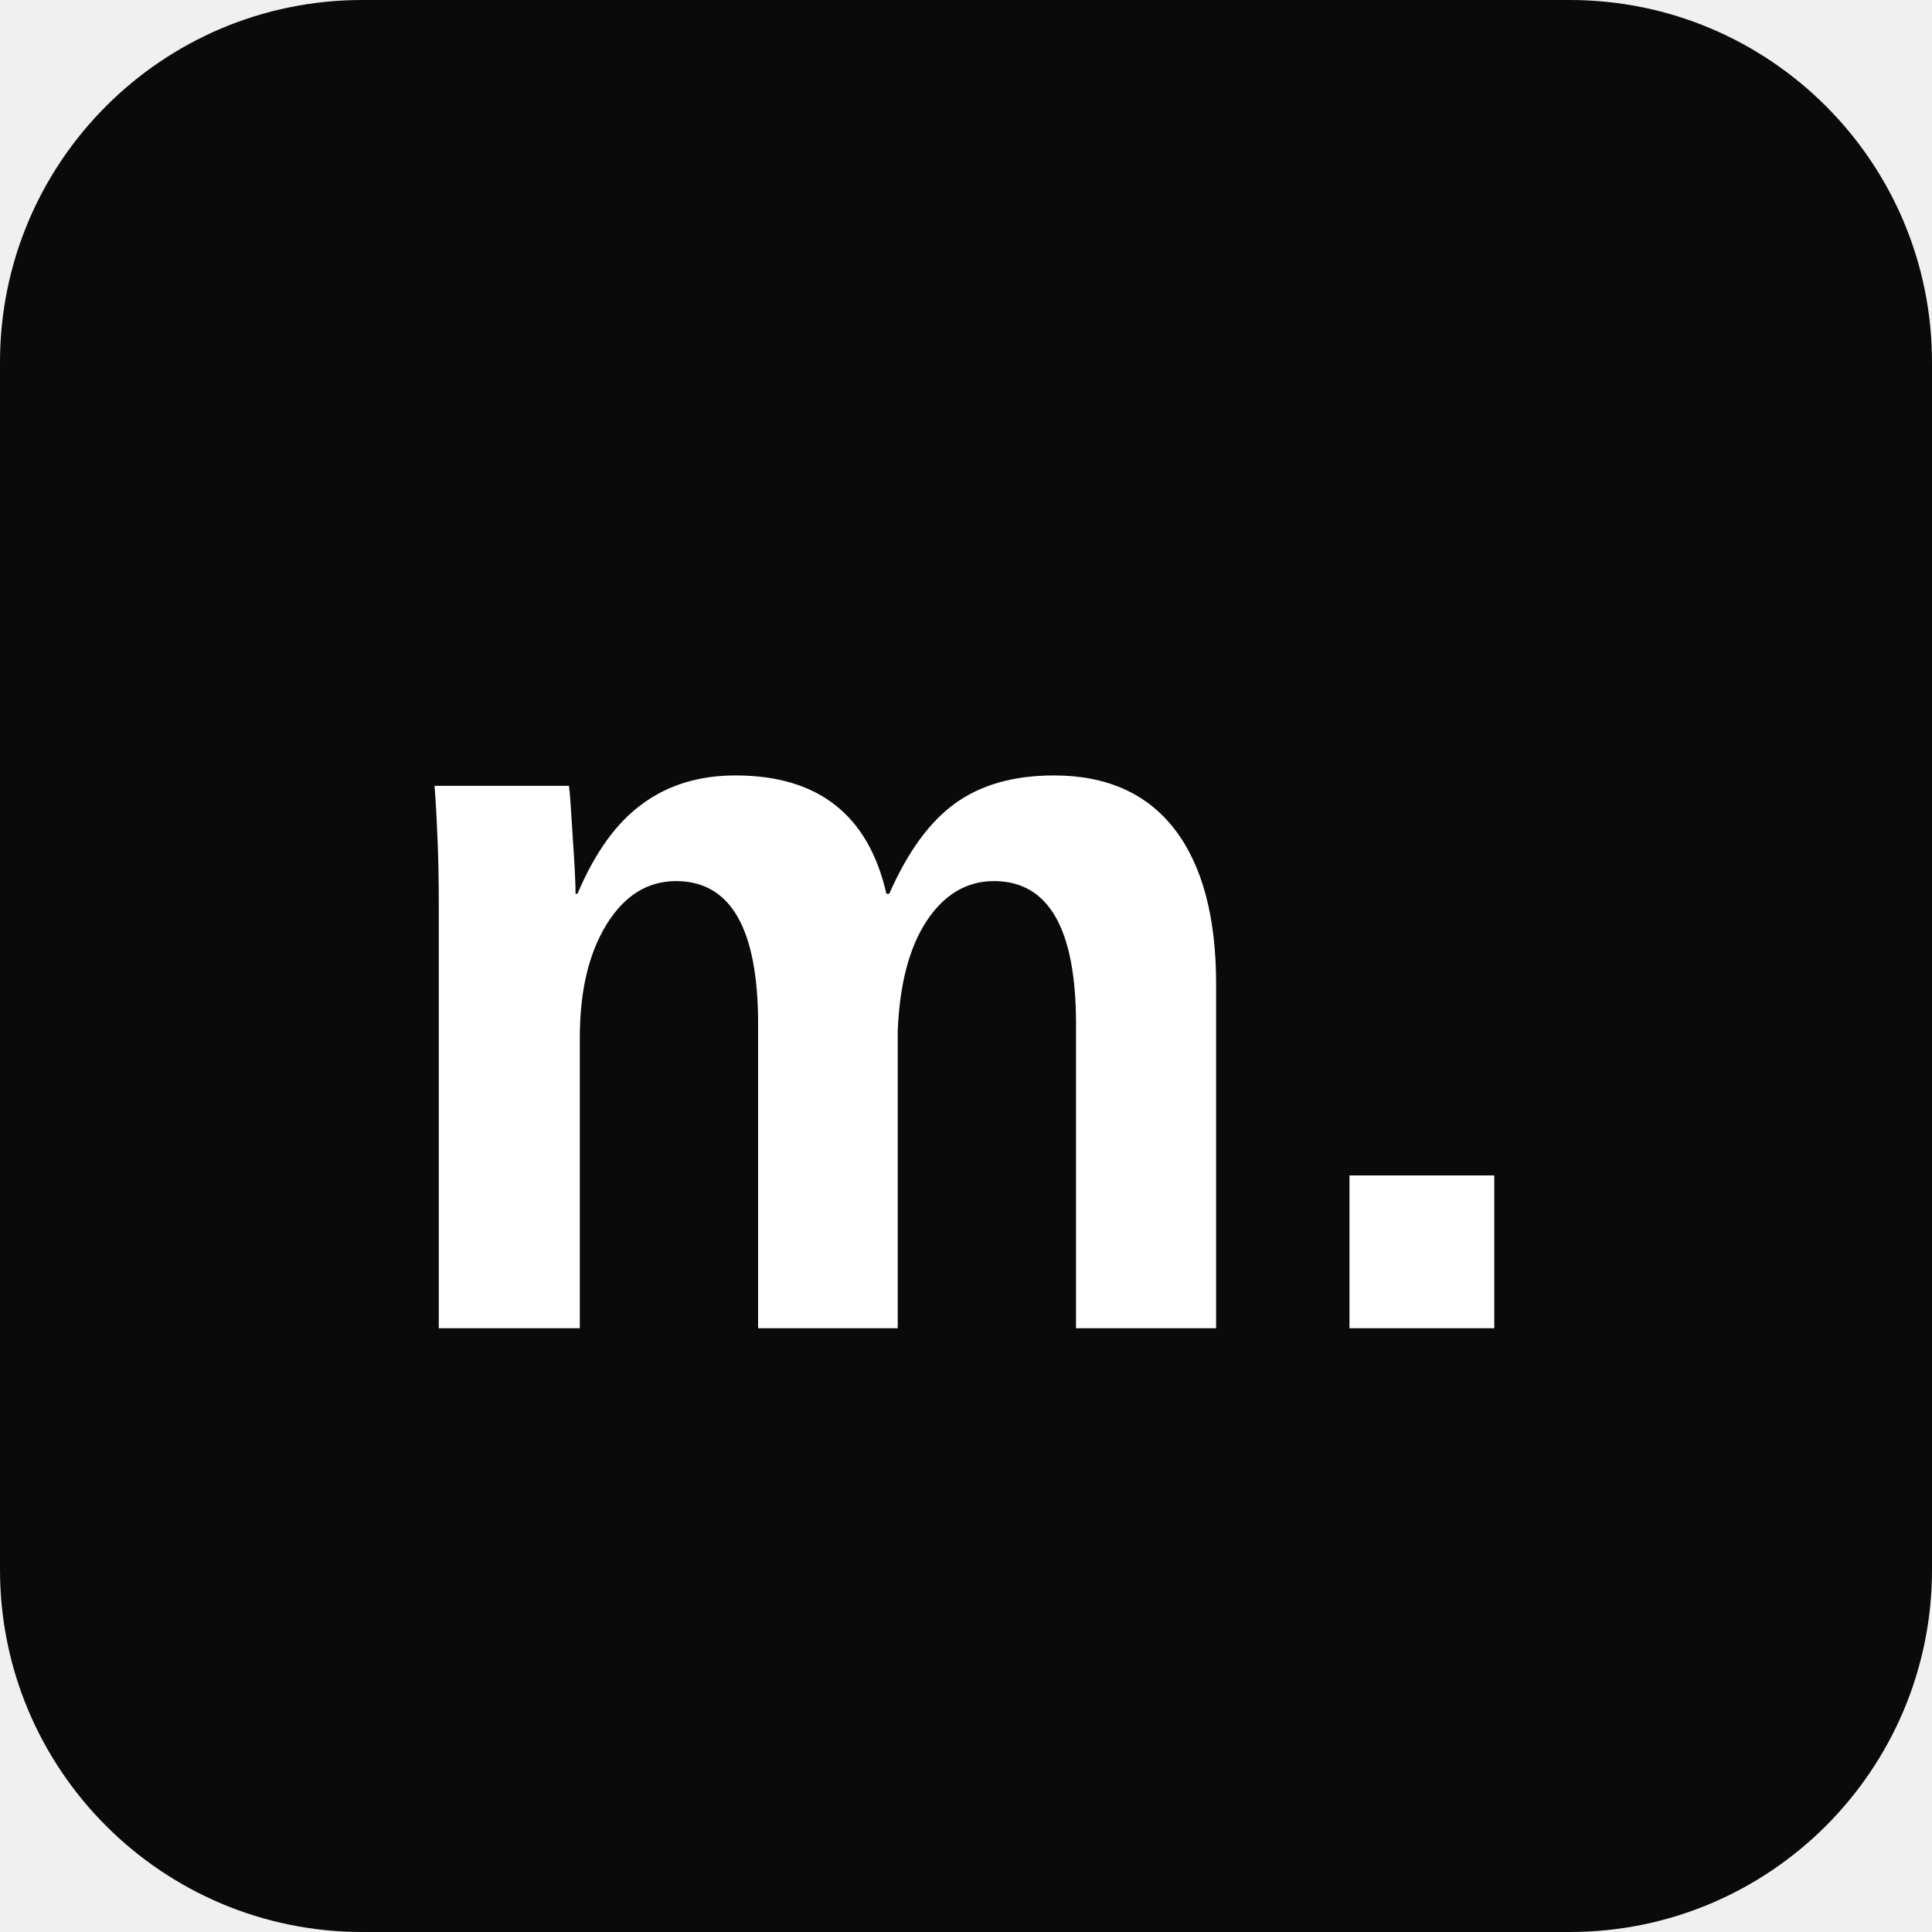
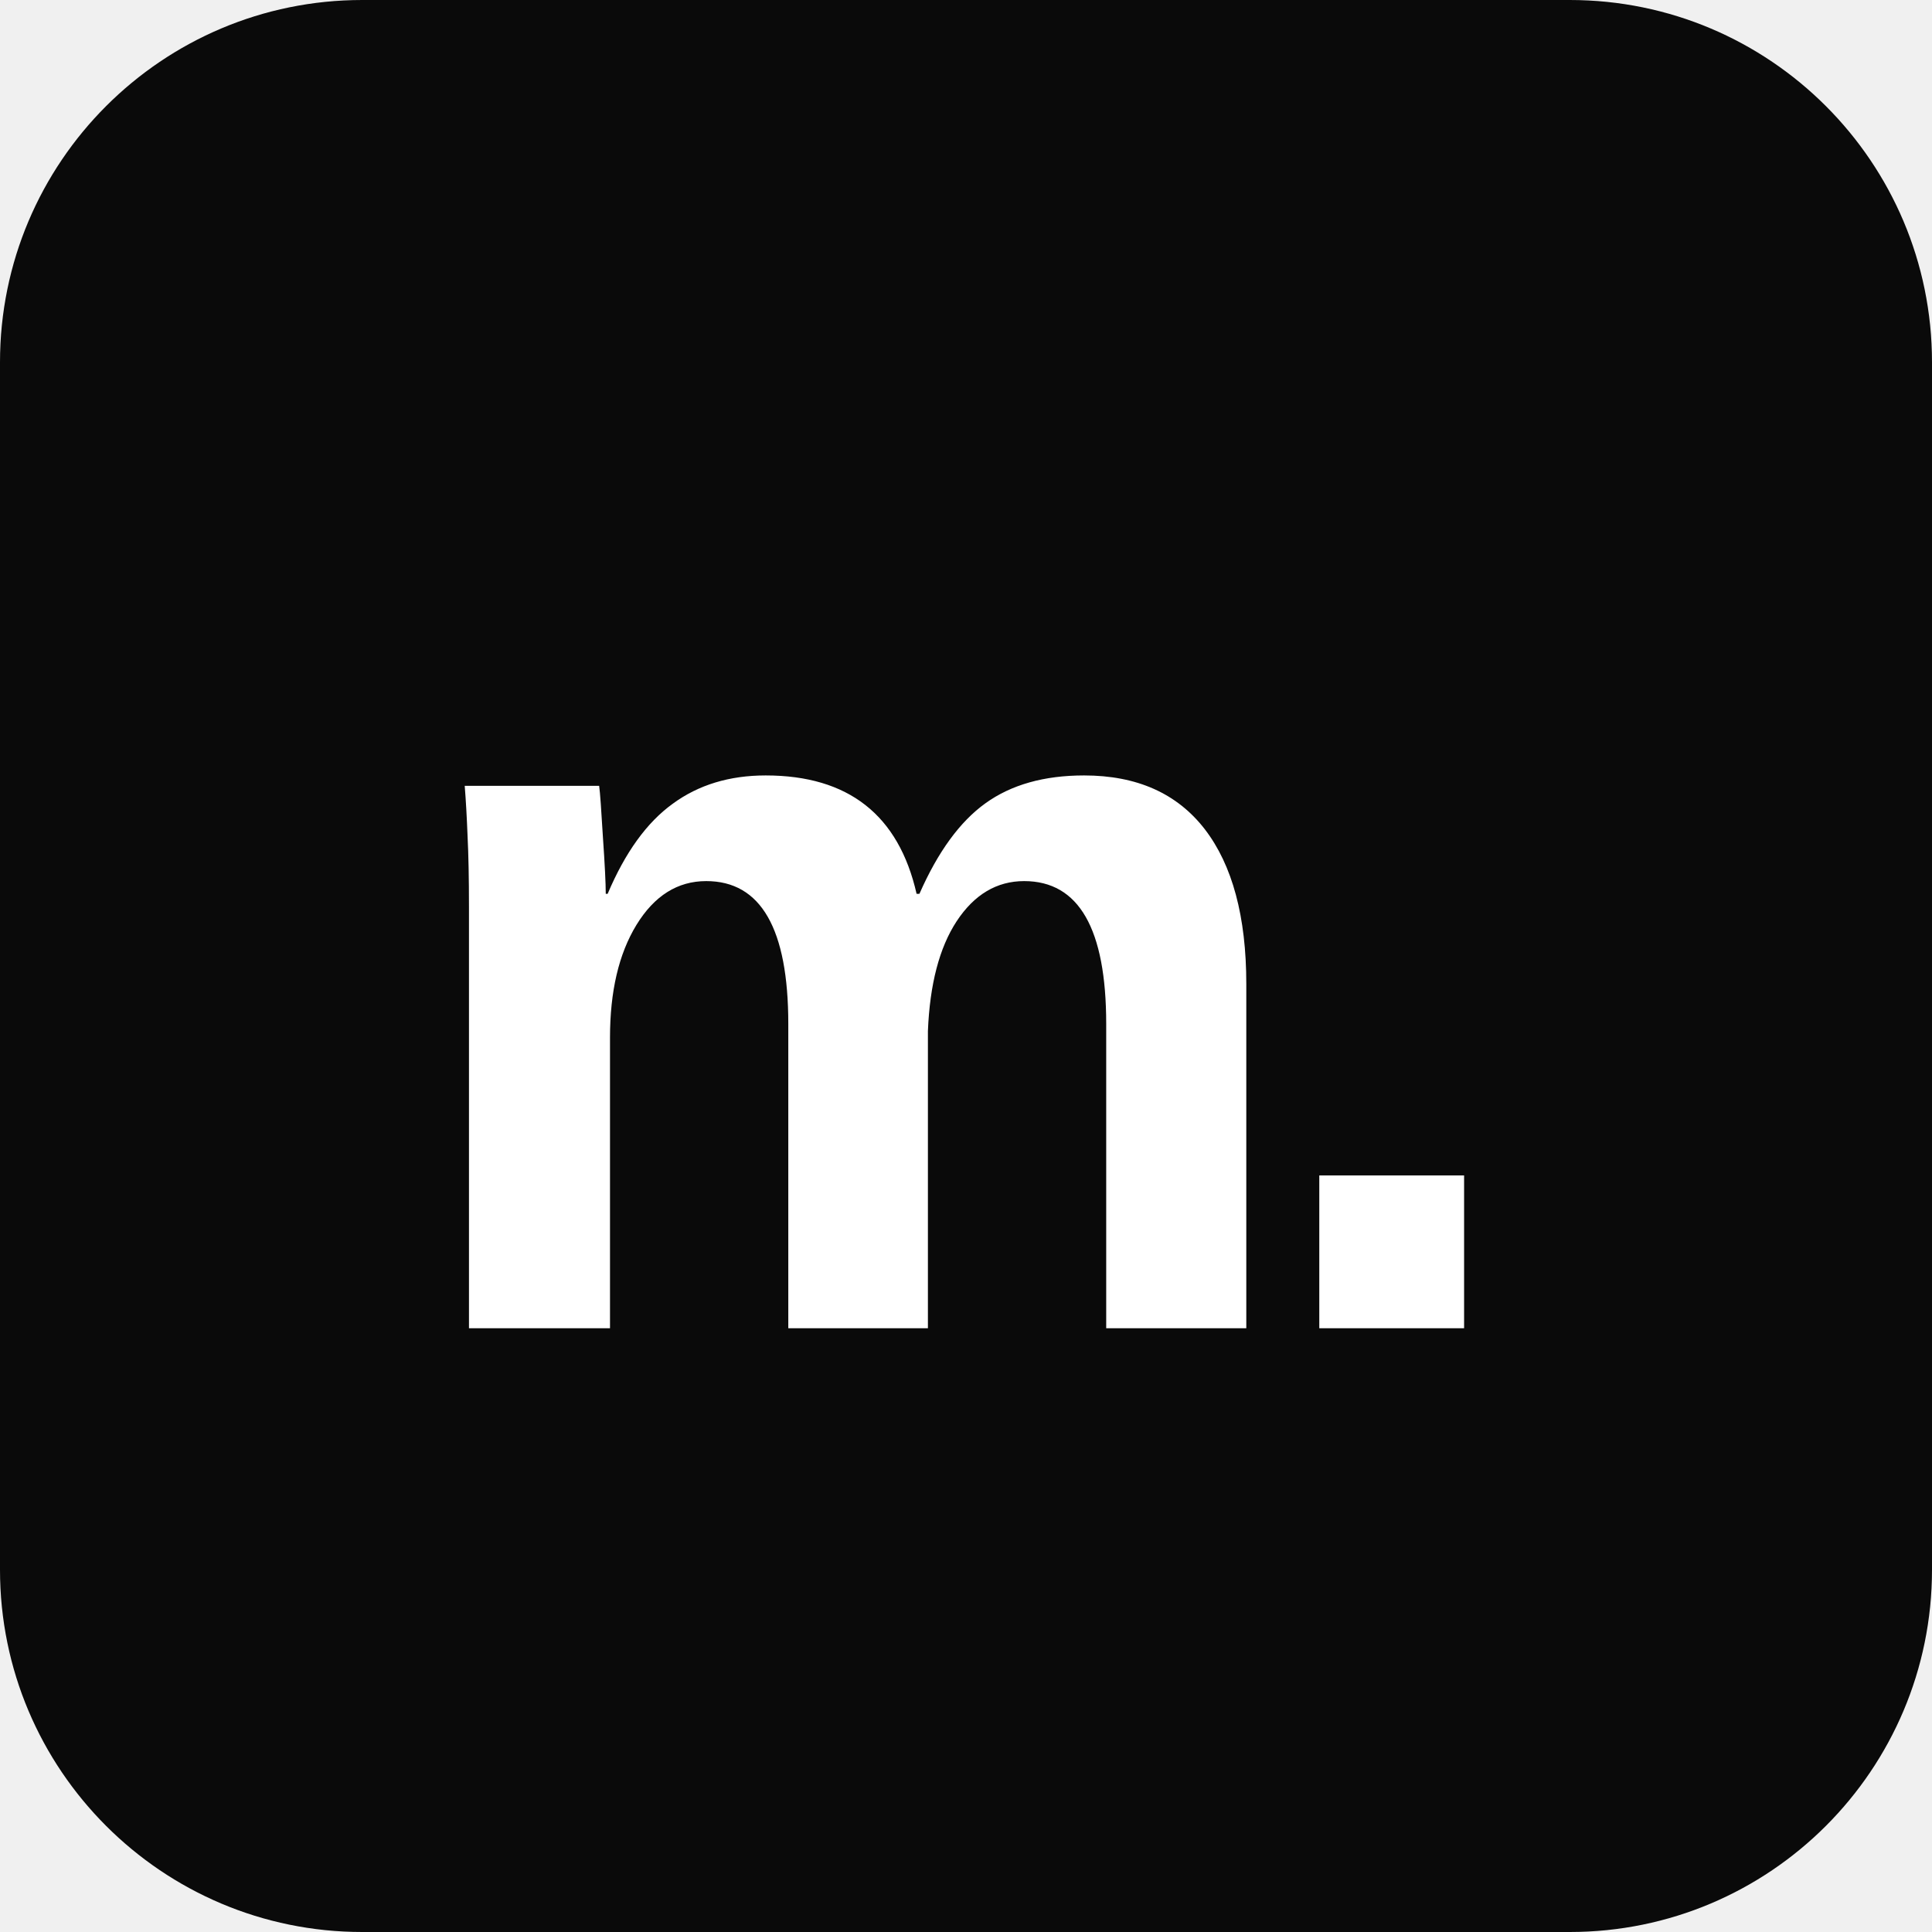
<svg xmlns="http://www.w3.org/2000/svg" viewBox="0 0 64 64">
  <rect width="64" height="64" rx="12" fill="#0a0a0a" />
-   <text x="32" y="44" text-anchor="middle" font-family="Arial Black, Arial, sans-serif" font-weight="900" font-size="34" fill="#fff">m.</text>
+   <text x="32" y="44" text-anchor="middle" font-family="Arial, Helvetica, sans-serif" font-weight="700" font-size="34" letter-spacing="-2" fill="#fff">m.</text>
</svg>
